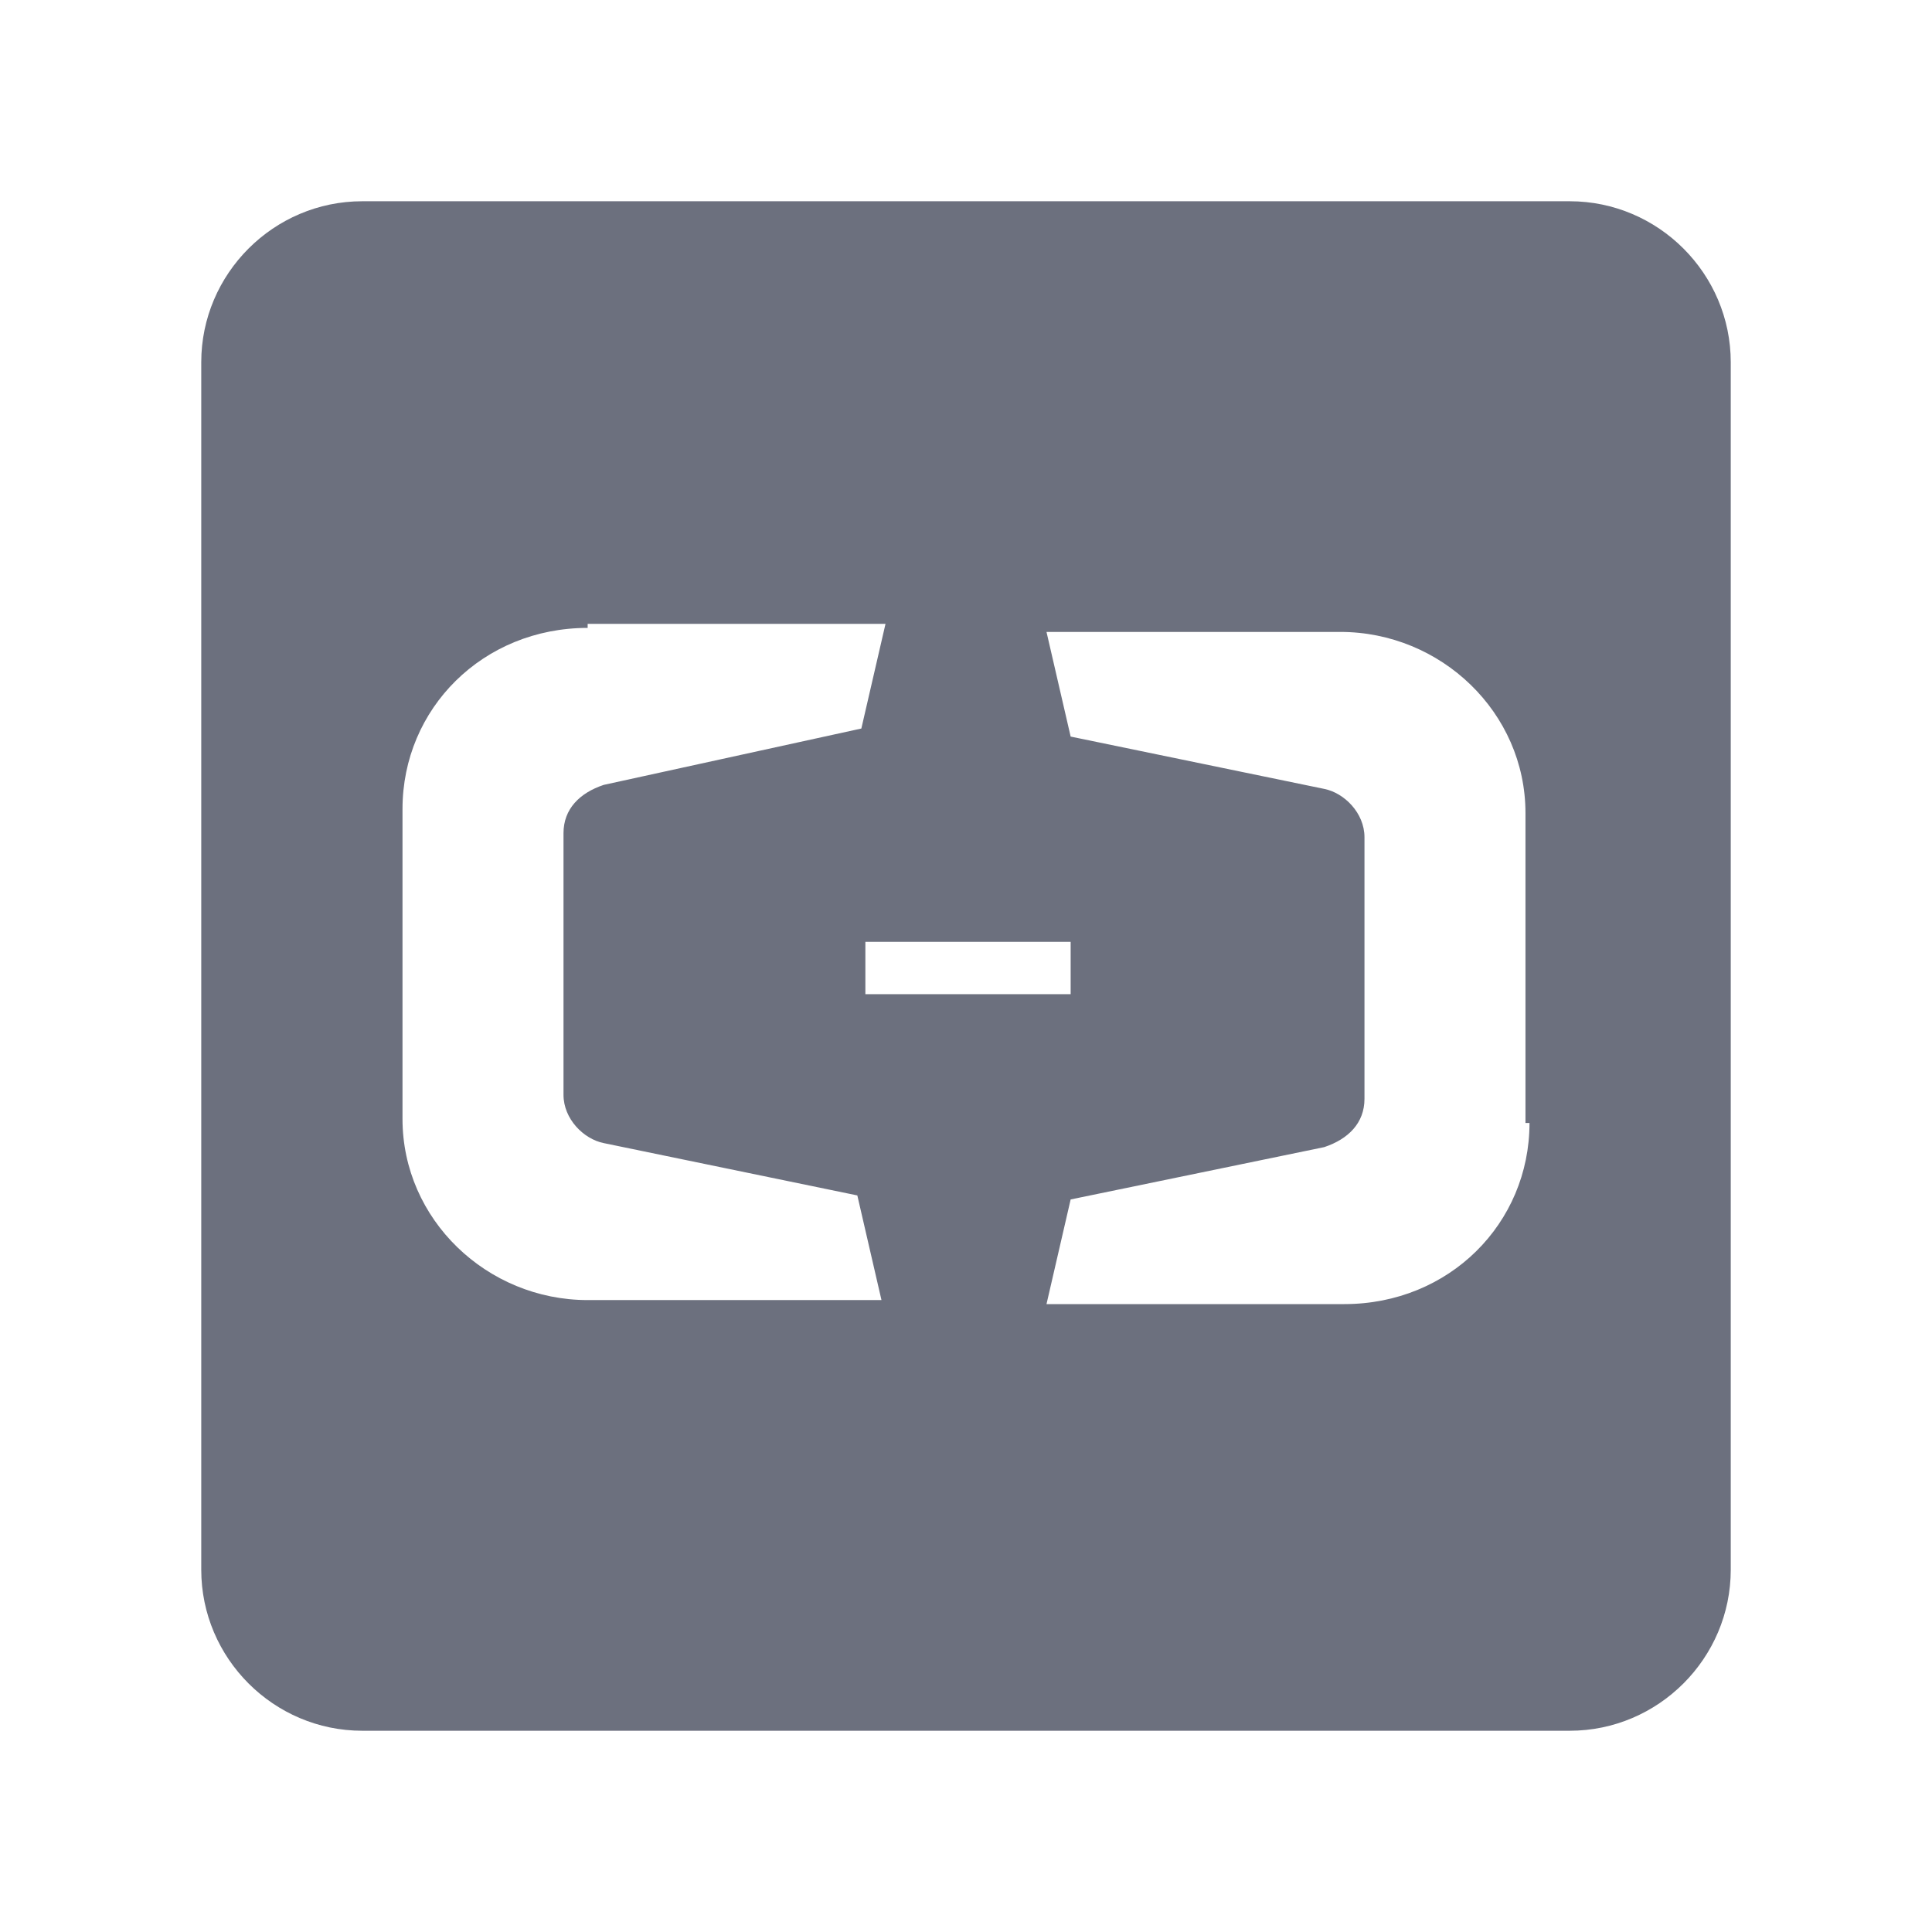
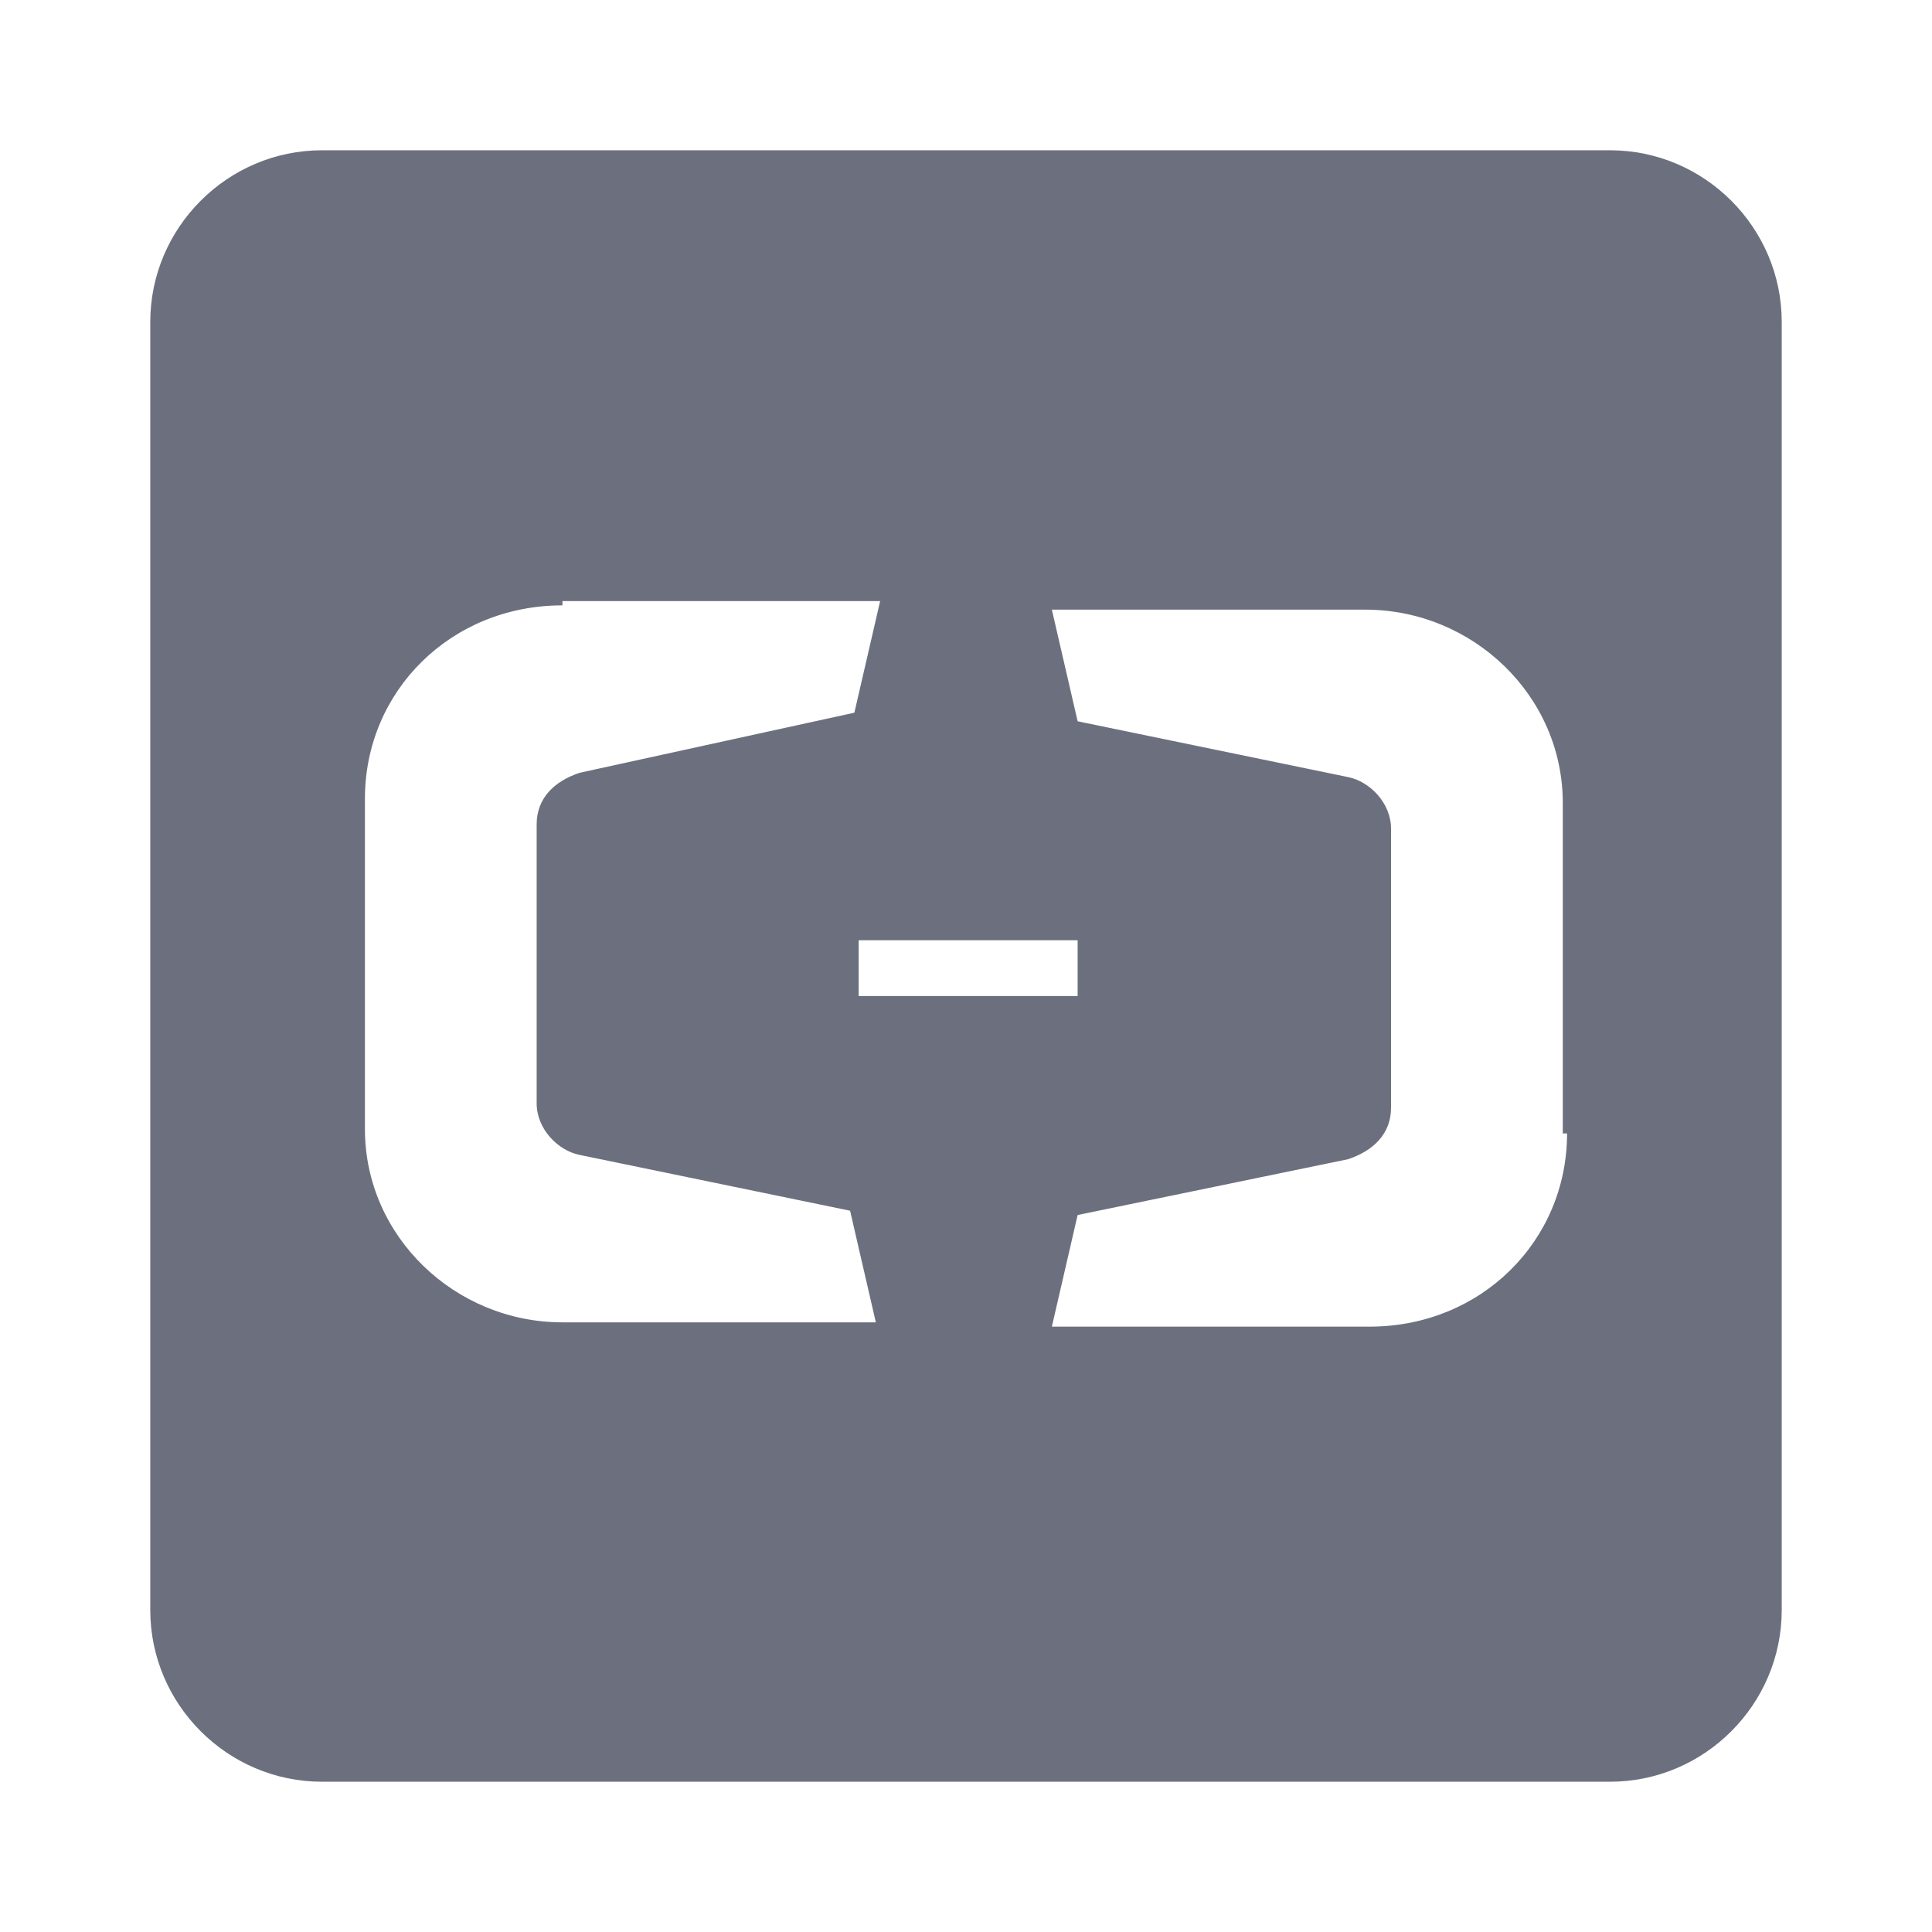
- <svg xmlns="http://www.w3.org/2000/svg" t="1747211795611" class="icon" viewBox="0 0 1024 1024" version="1.1" p-id="1290" width="16" height="16">
-   <path d="M832 106.667H192C145.067 106.667 106.667 145.067 106.667 192v640c0 46.933 38.4 85.333 85.333 85.333h640c46.933 0 85.333-38.4 85.333-85.333V192c0-46.933-38.4-85.333-85.333-85.333zM311.467 689.067c-53.333 0-98.133-42.667-98.133-96v-164.267c0-53.333 42.667-96 98.133-96v-2.133H469.333l-12.8 55.467-136.533 29.867c-12.8 4.267-21.333 12.8-21.333 25.6v138.667c0 12.8 10.667 23.467 21.333 25.6l134.4 27.733 12.8 55.467h-155.733z m256-189.867v27.733h-108.8v-27.733h108.8zM810.667 595.2c0 53.333-42.667 96-98.133 96H554.667l12.8-55.467 134.4-27.733c12.8-4.267 21.333-12.8 21.333-25.6v-138.667c0-12.8-10.667-23.467-21.333-25.6l-134.4-27.733-12.8-55.467h155.733c53.333 0 98.133 42.667 98.133 96v164.267z" p-id="1291" fill="#6C707E" />
+ <svg xmlns="http://www.w3.org/2000/svg" t="1747212946112" class="icon" viewBox="0 0 1024 1024" version="1.1" p-id="1350" width="16" height="16">
+   <path d="M853.333 79.644H170.667C120.604 79.644 79.644 120.604 79.644 170.667v682.667c0 50.062 40.96 91.022 91.022 91.022h682.667c50.062 0 91.022-40.96 91.022-91.022V170.667c0-50.062-40.96-91.022-91.022-91.022zM298.098 700.871c-56.889 0-104.676-45.511-104.676-102.4v-175.218c0-56.889 45.511-102.4 104.676-102.4v-2.276H466.489l-13.653 59.164-145.636 31.858c-13.653 4.551-22.756 13.653-22.756 27.307v147.911c0 13.653 11.378 25.031 22.756 27.307l143.36 29.582 13.653 59.164h-166.116z m273.067-202.524v29.582h-116.053v-29.582h116.053zM830.578 600.747c0 56.889-45.511 102.4-104.676 102.4H557.511l13.653-59.164 143.36-29.582c13.653-4.551 22.756-13.653 22.756-27.307v-147.911c0-13.653-11.378-25.031-22.756-27.307l-143.36-29.582-13.653-59.164h166.116c56.889 0 104.676 45.511 104.676 102.4v175.218z" p-id="1351" fill="#6C707E" />
</svg>
